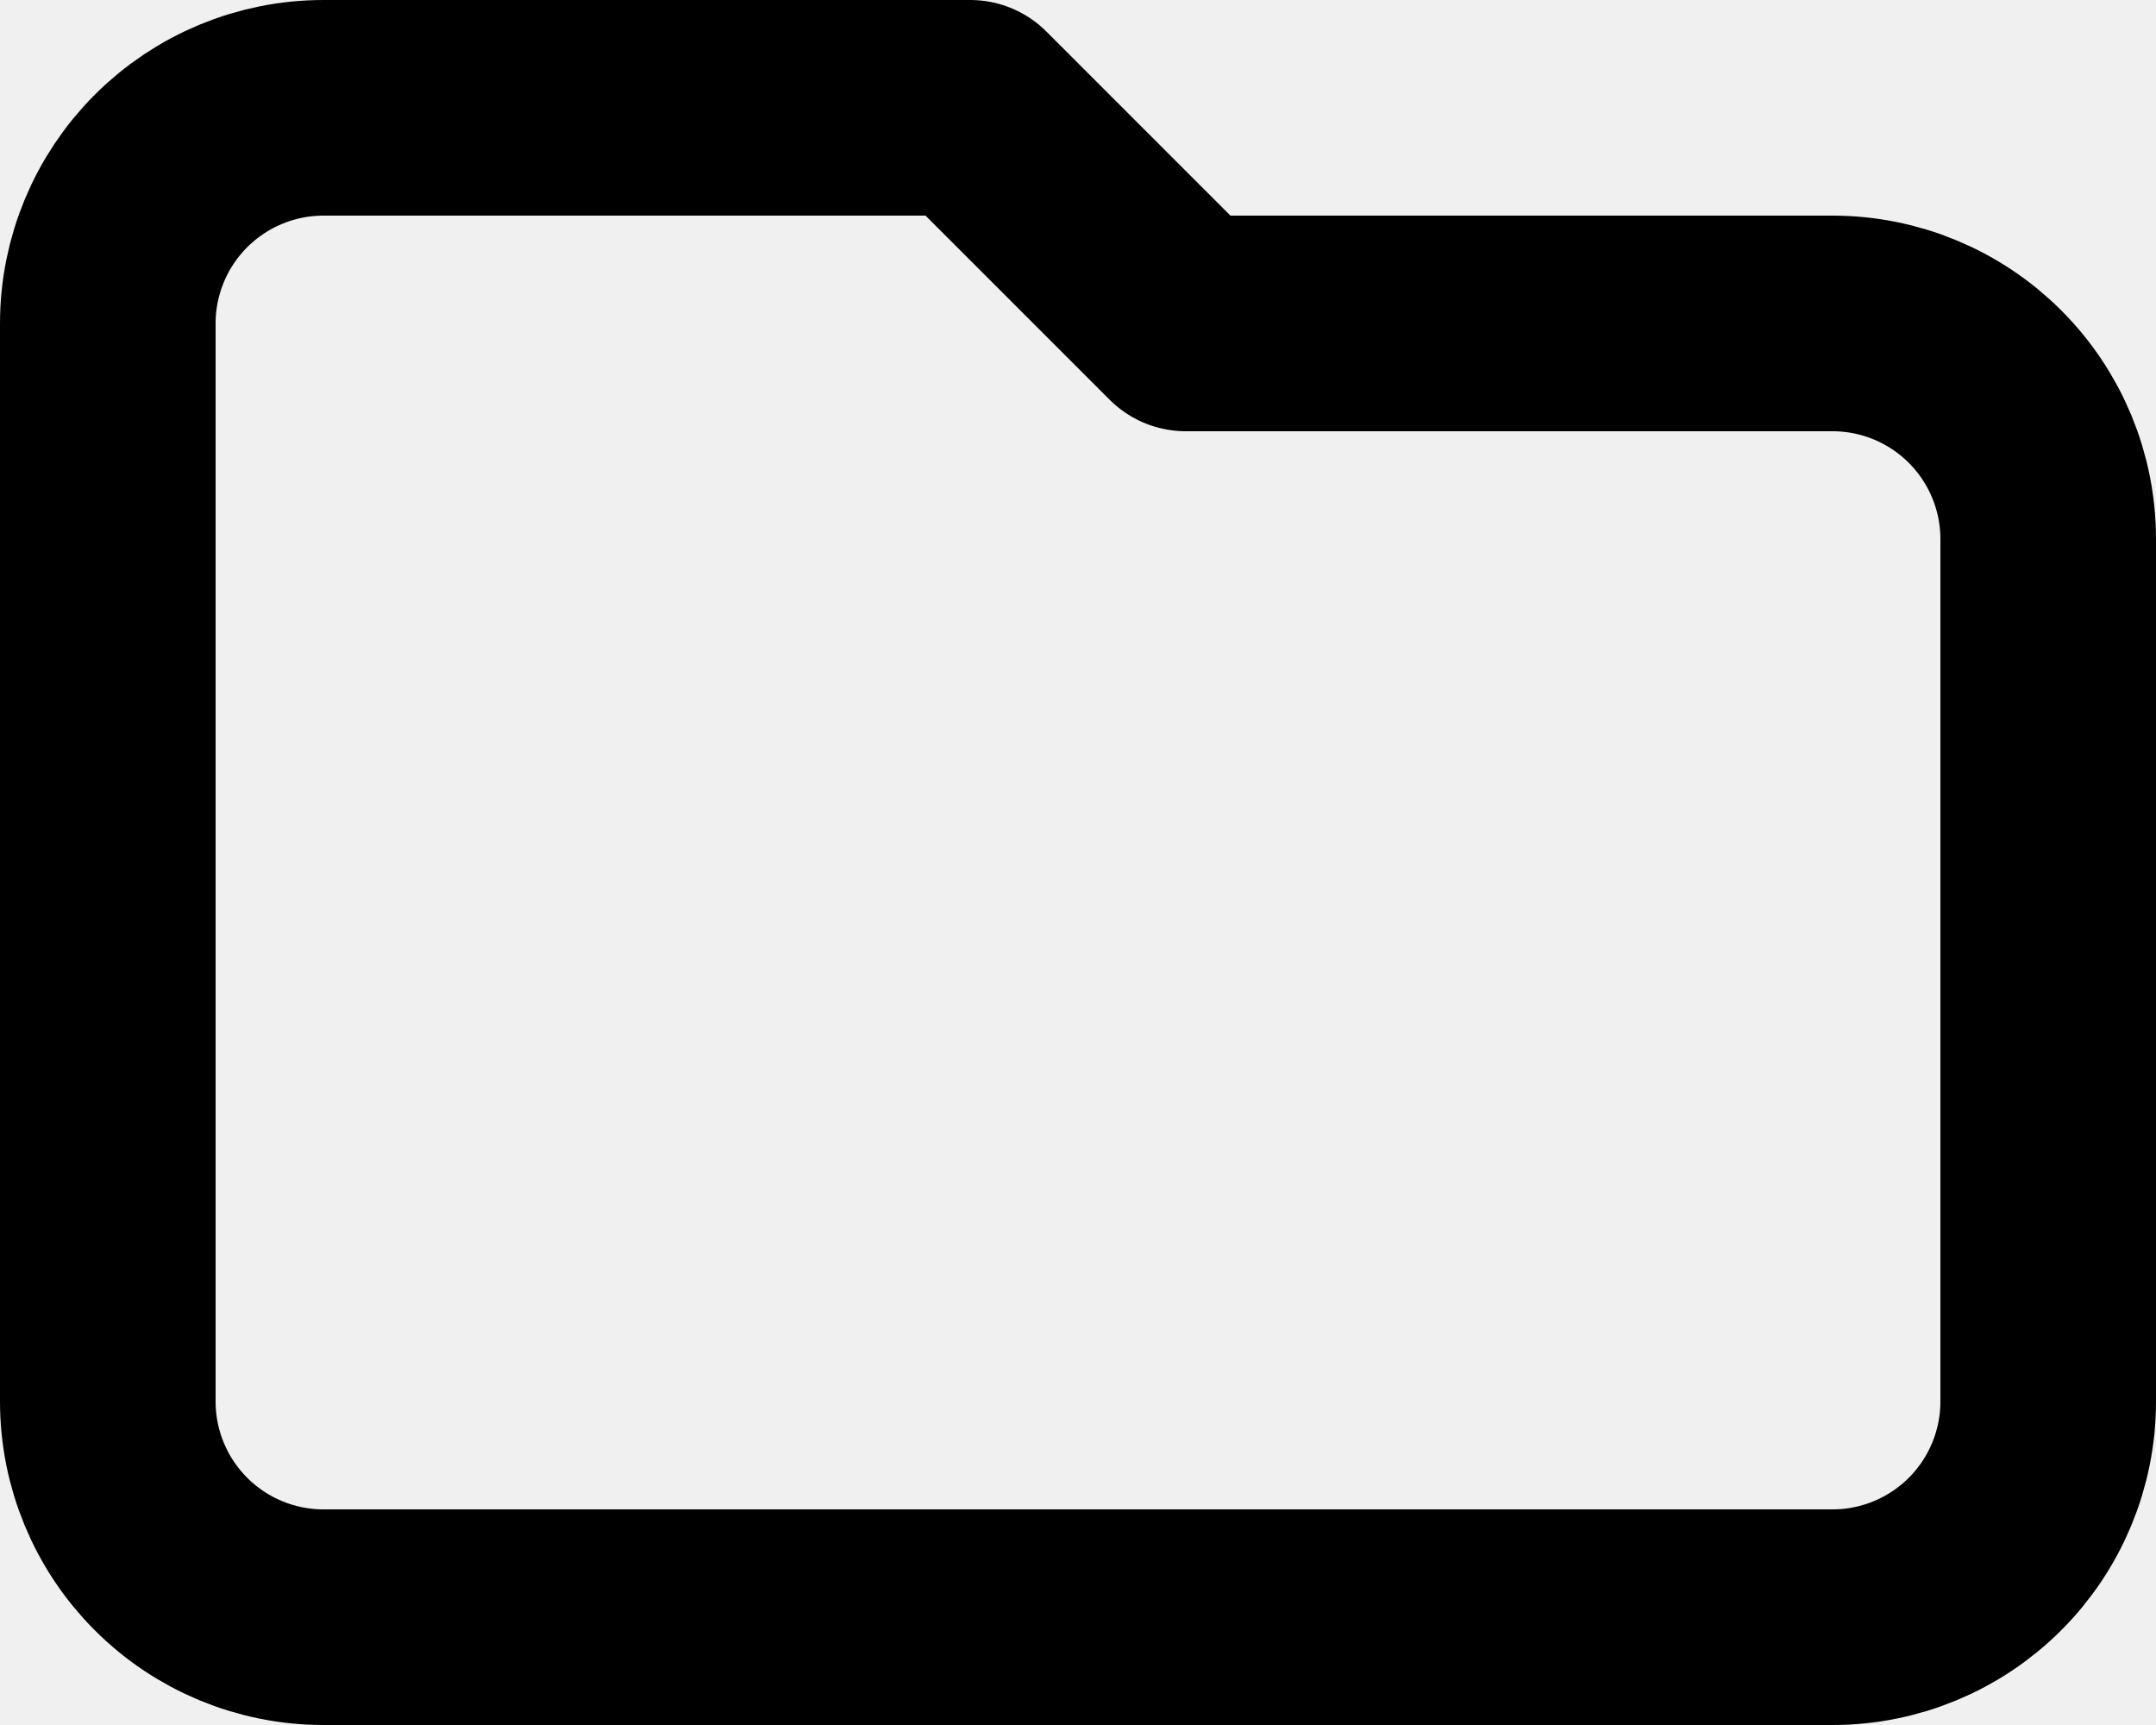
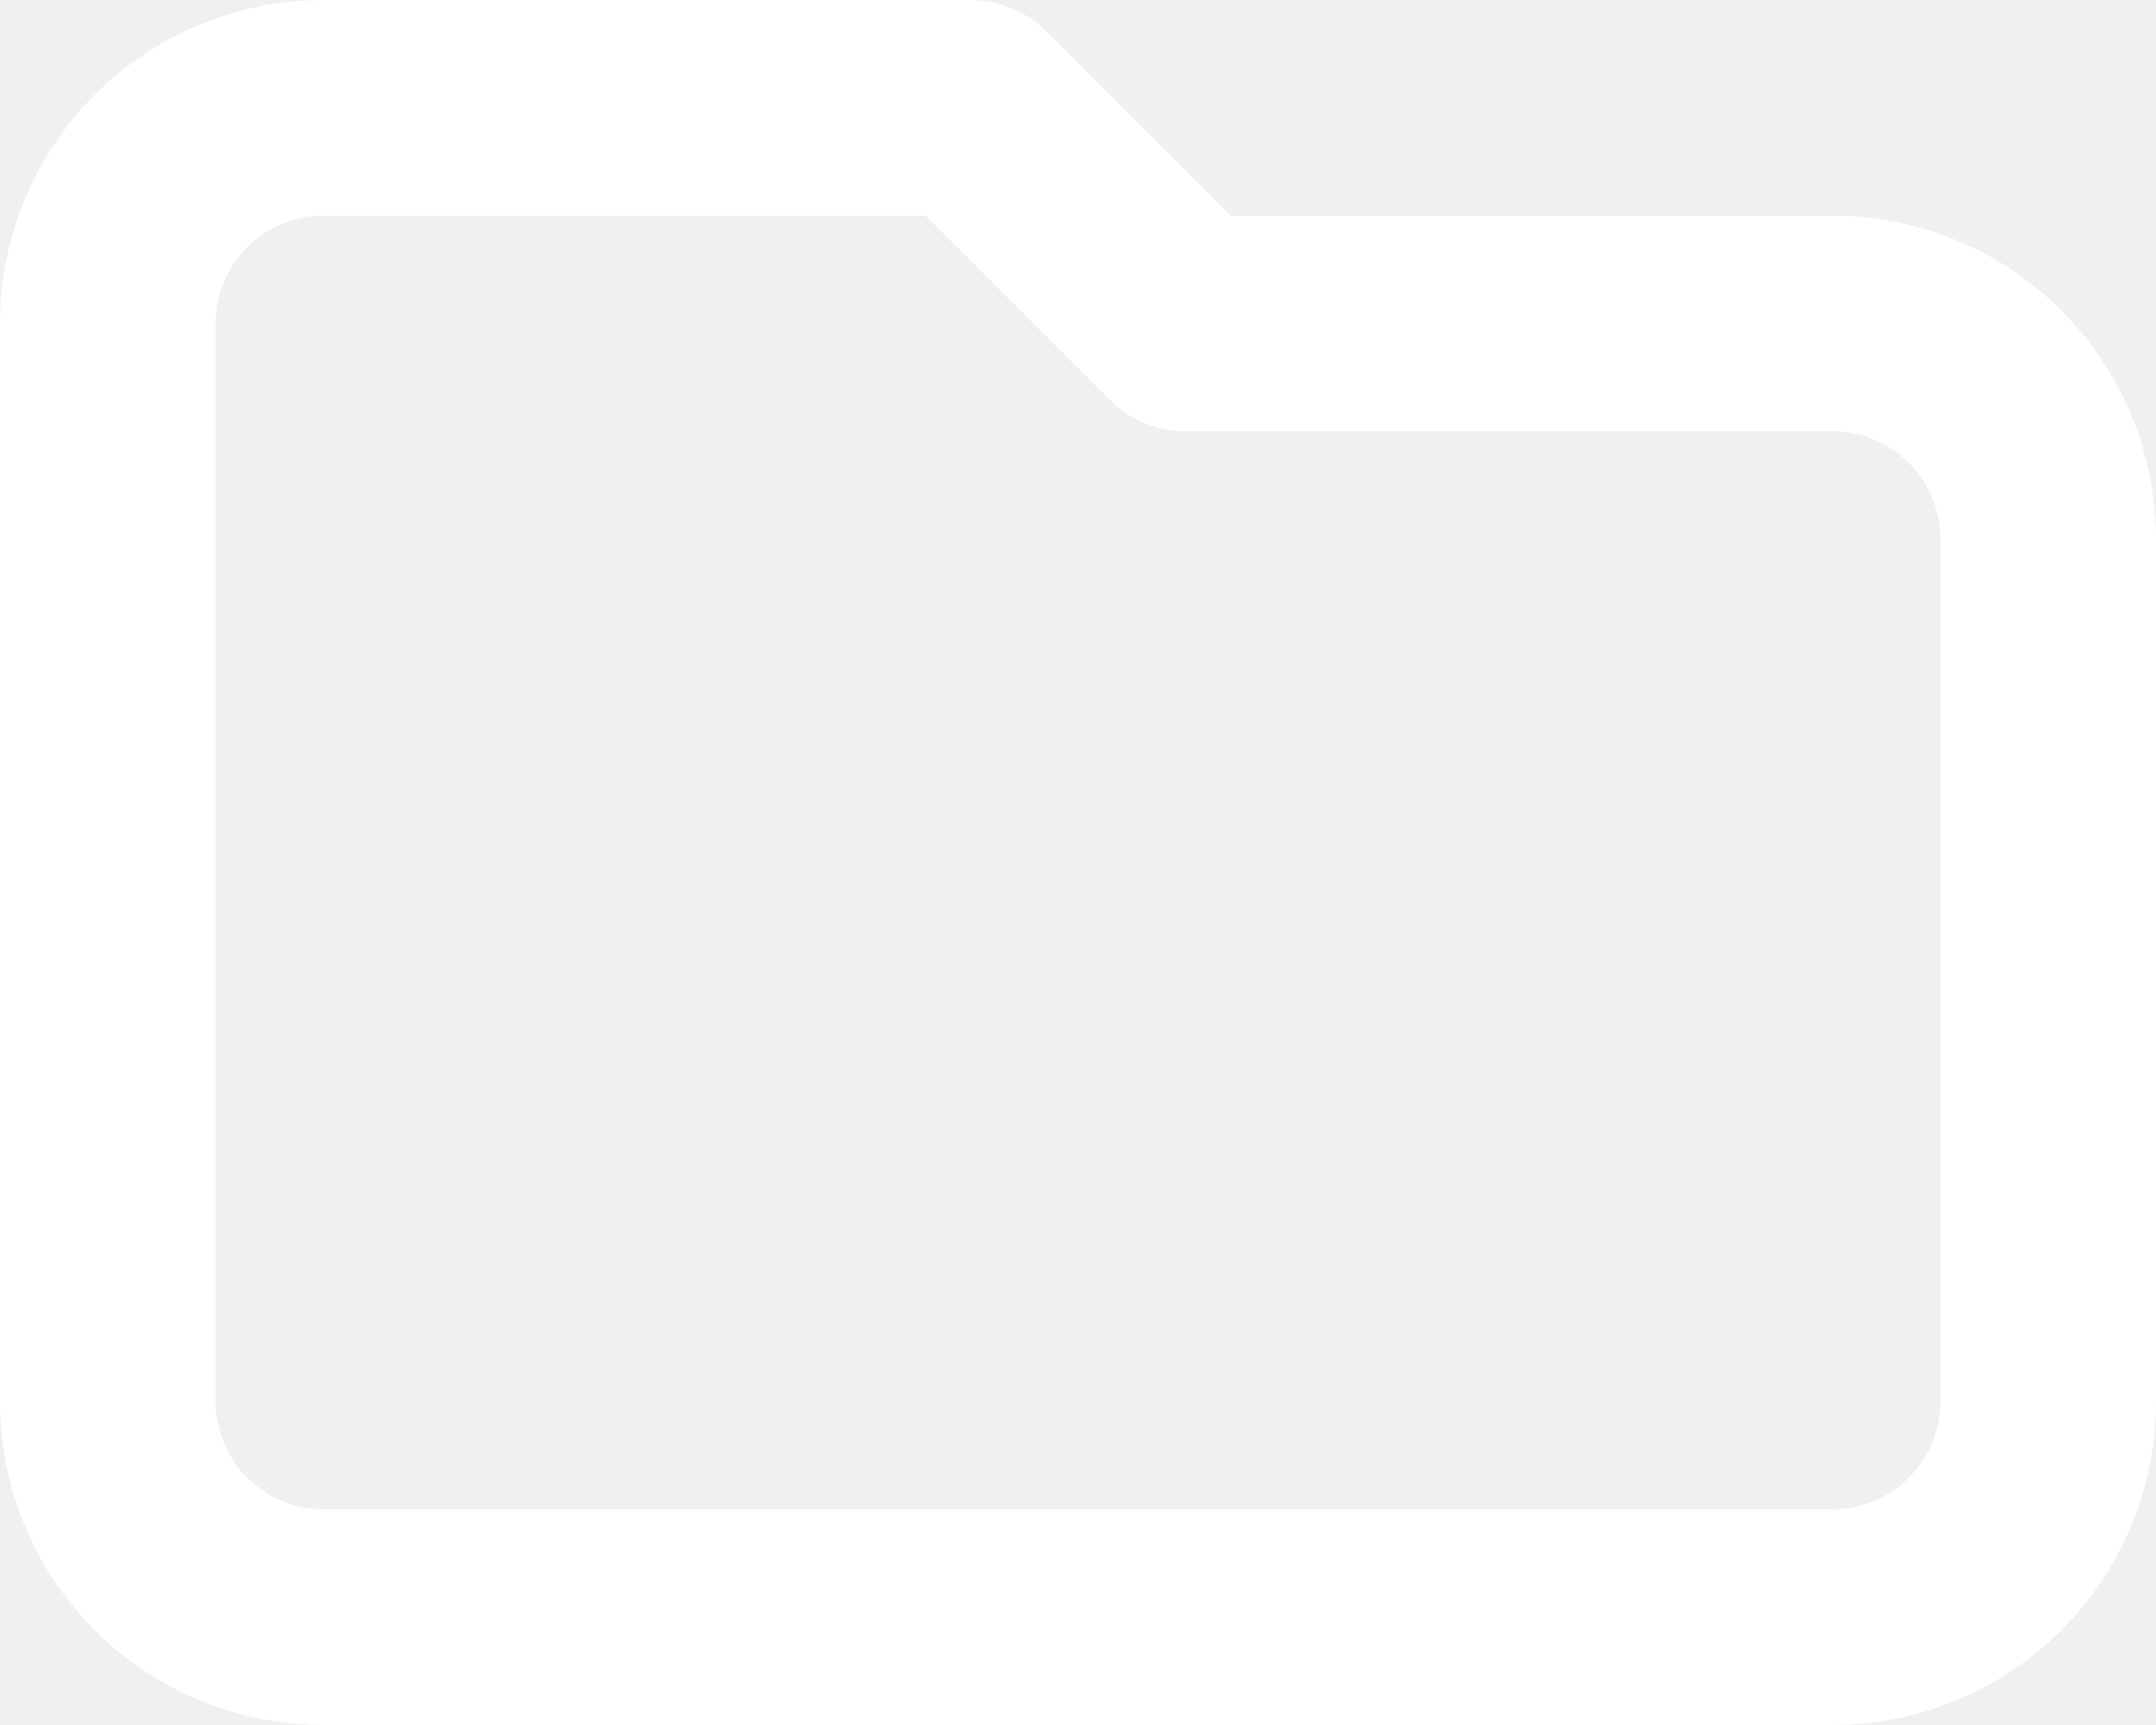
<svg xmlns="http://www.w3.org/2000/svg" width="20" height="16" viewBox="0 0 20 16" fill="none">
-   <path d="M1 13V3C1 2.47 1.211 1.961 1.586 1.586C1.961 1.211 2.47 1 3 1H9L11 3H17C17.53 3 18.039 3.211 18.414 3.586C18.789 3.961 19 4.47 19 5V13C19 13.53 18.789 14.039 18.414 14.414C18.039 14.789 17.53 15 17 15H3C2.47 15 1.961 14.789 1.586 14.414C1.211 14.039 1 13.53 1 13Z" stroke="black" stroke-width="2" stroke-linecap="round" stroke-linejoin="round" />
+   <path d="M1 13V3C1 2.47 1.211 1.961 1.586 1.586C1.961 1.211 2.47 1 3 1H9L11 3H17C17.53 3 18.039 3.211 18.414 3.586C18.789 3.961 19 4.47 19 5V13C19 13.53 18.789 14.039 18.414 14.414C18.039 14.789 17.53 15 17 15H3C2.47 15 1.961 14.789 1.586 14.414C1.211 14.039 1 13.53 1 13Z" stroke="white" stroke-width="2" stroke-linecap="round" stroke-linejoin="round" />
</svg>
